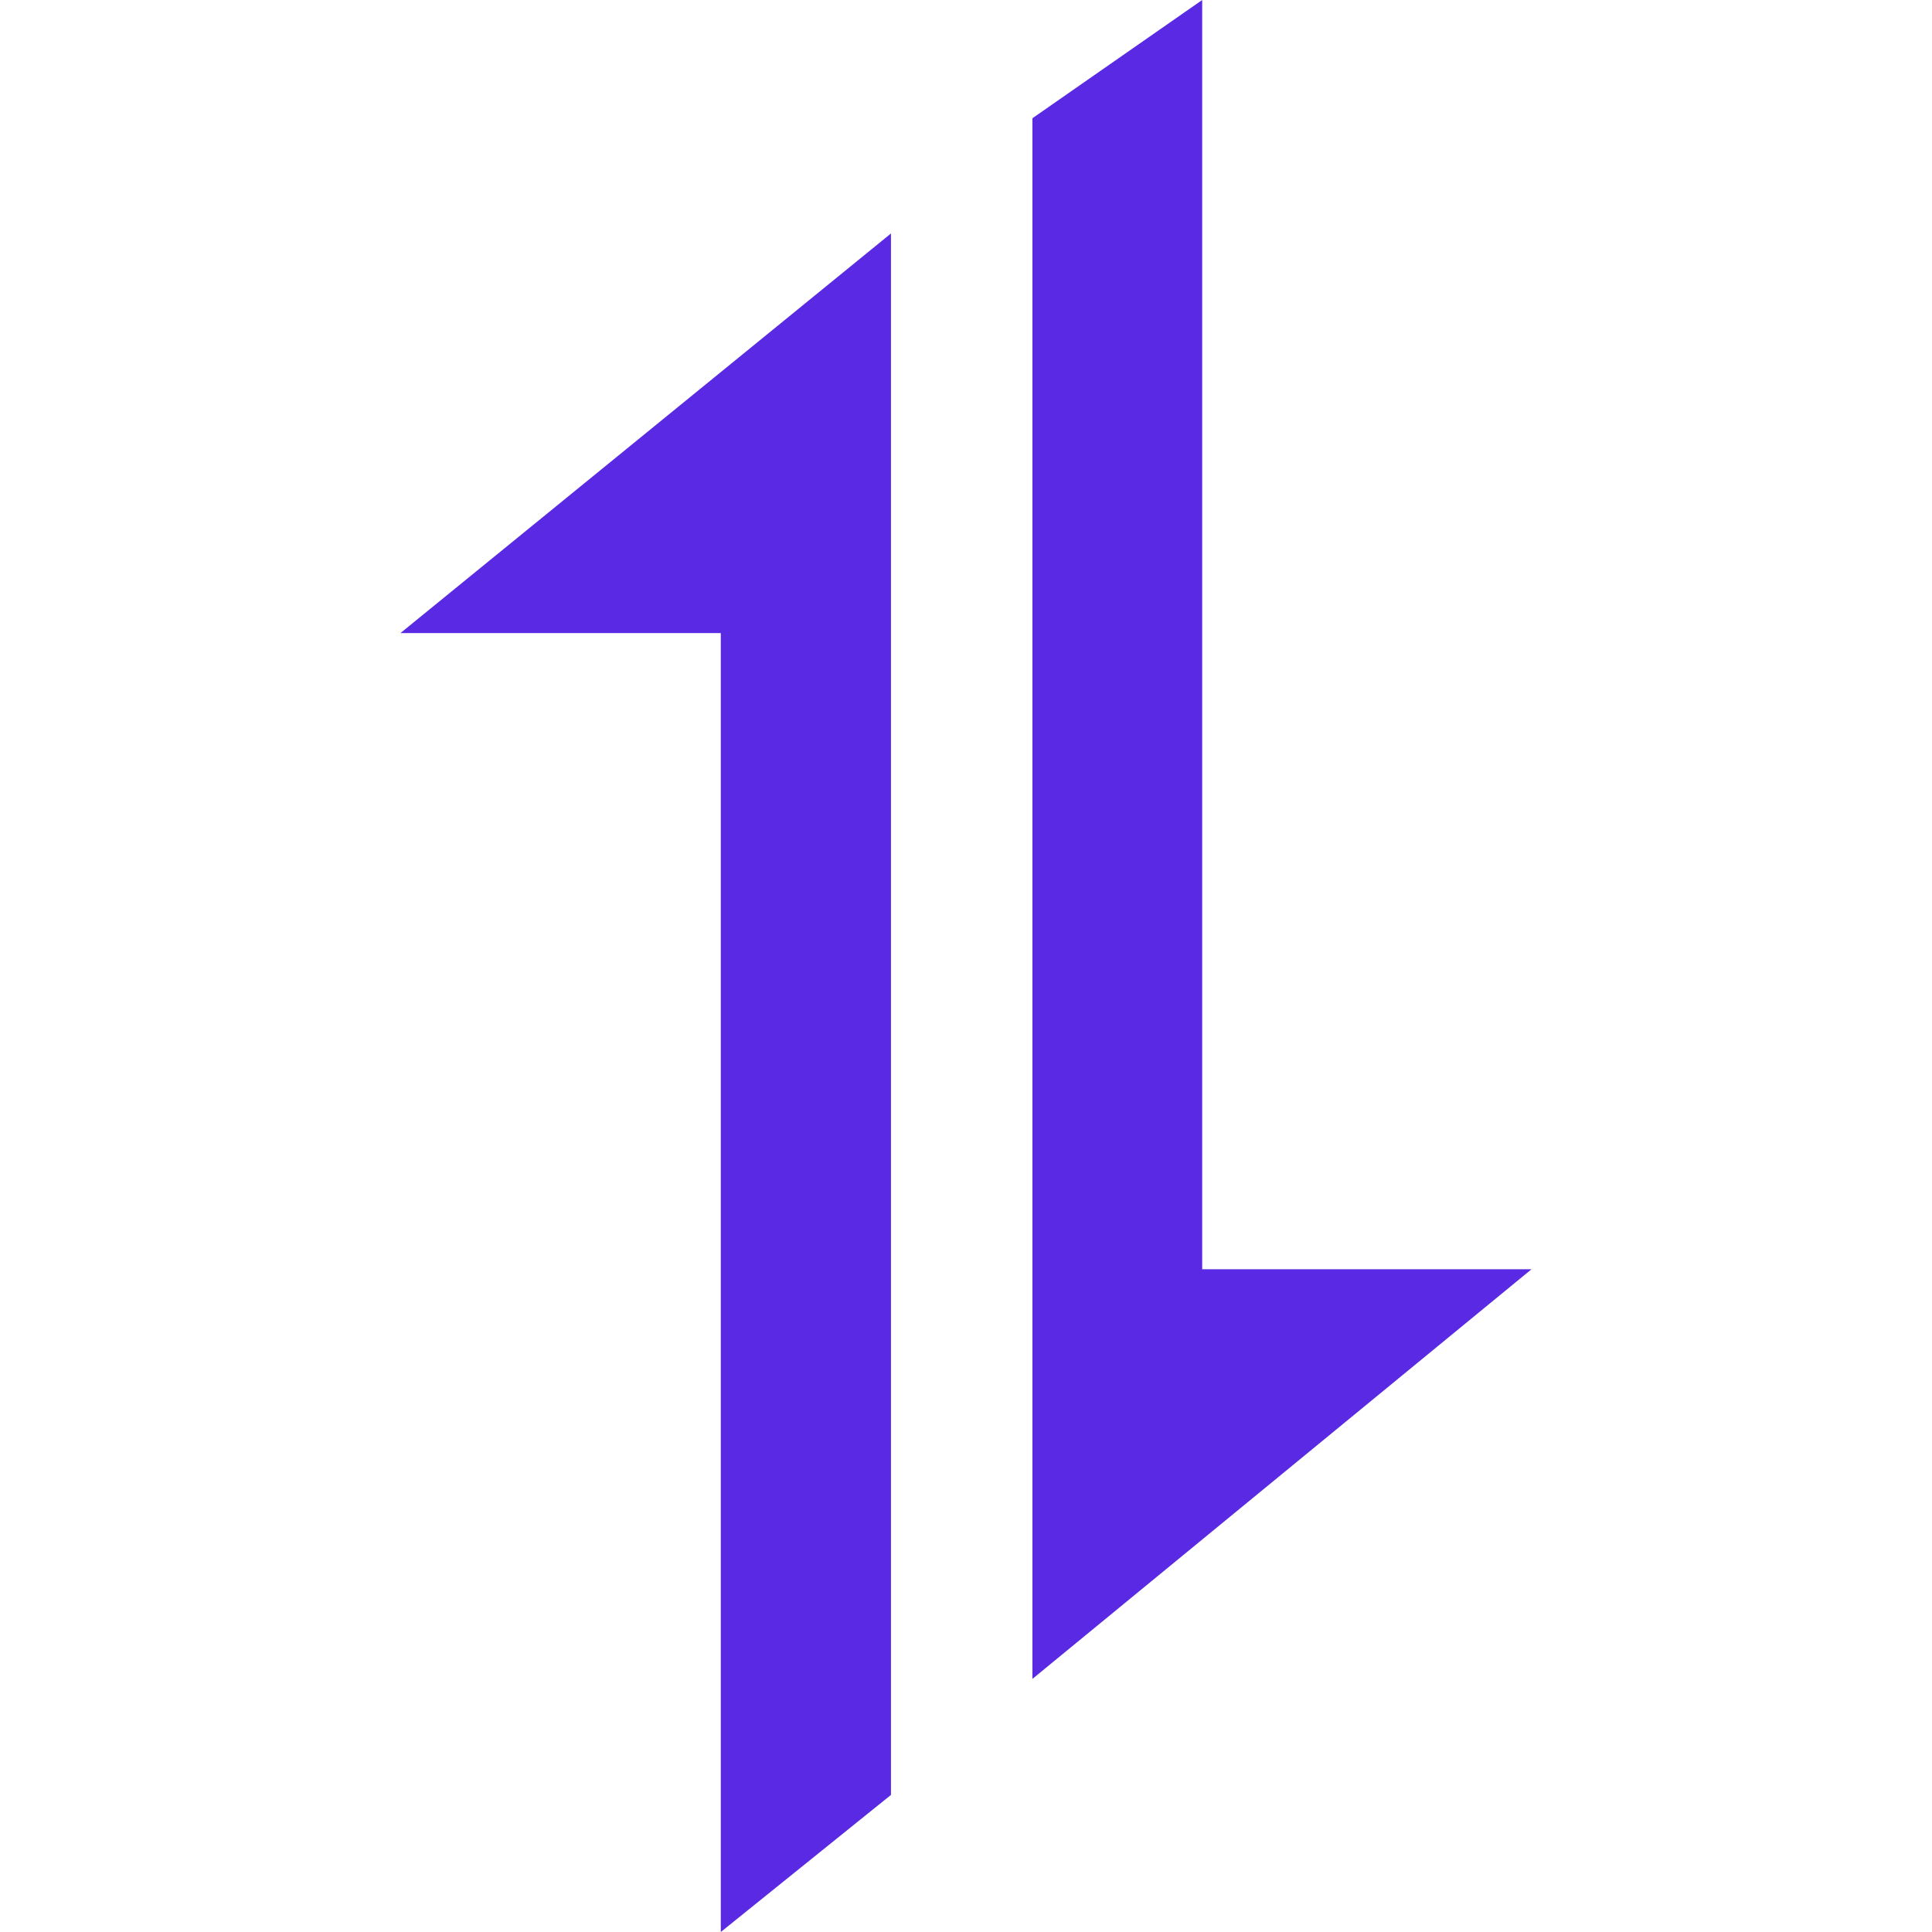
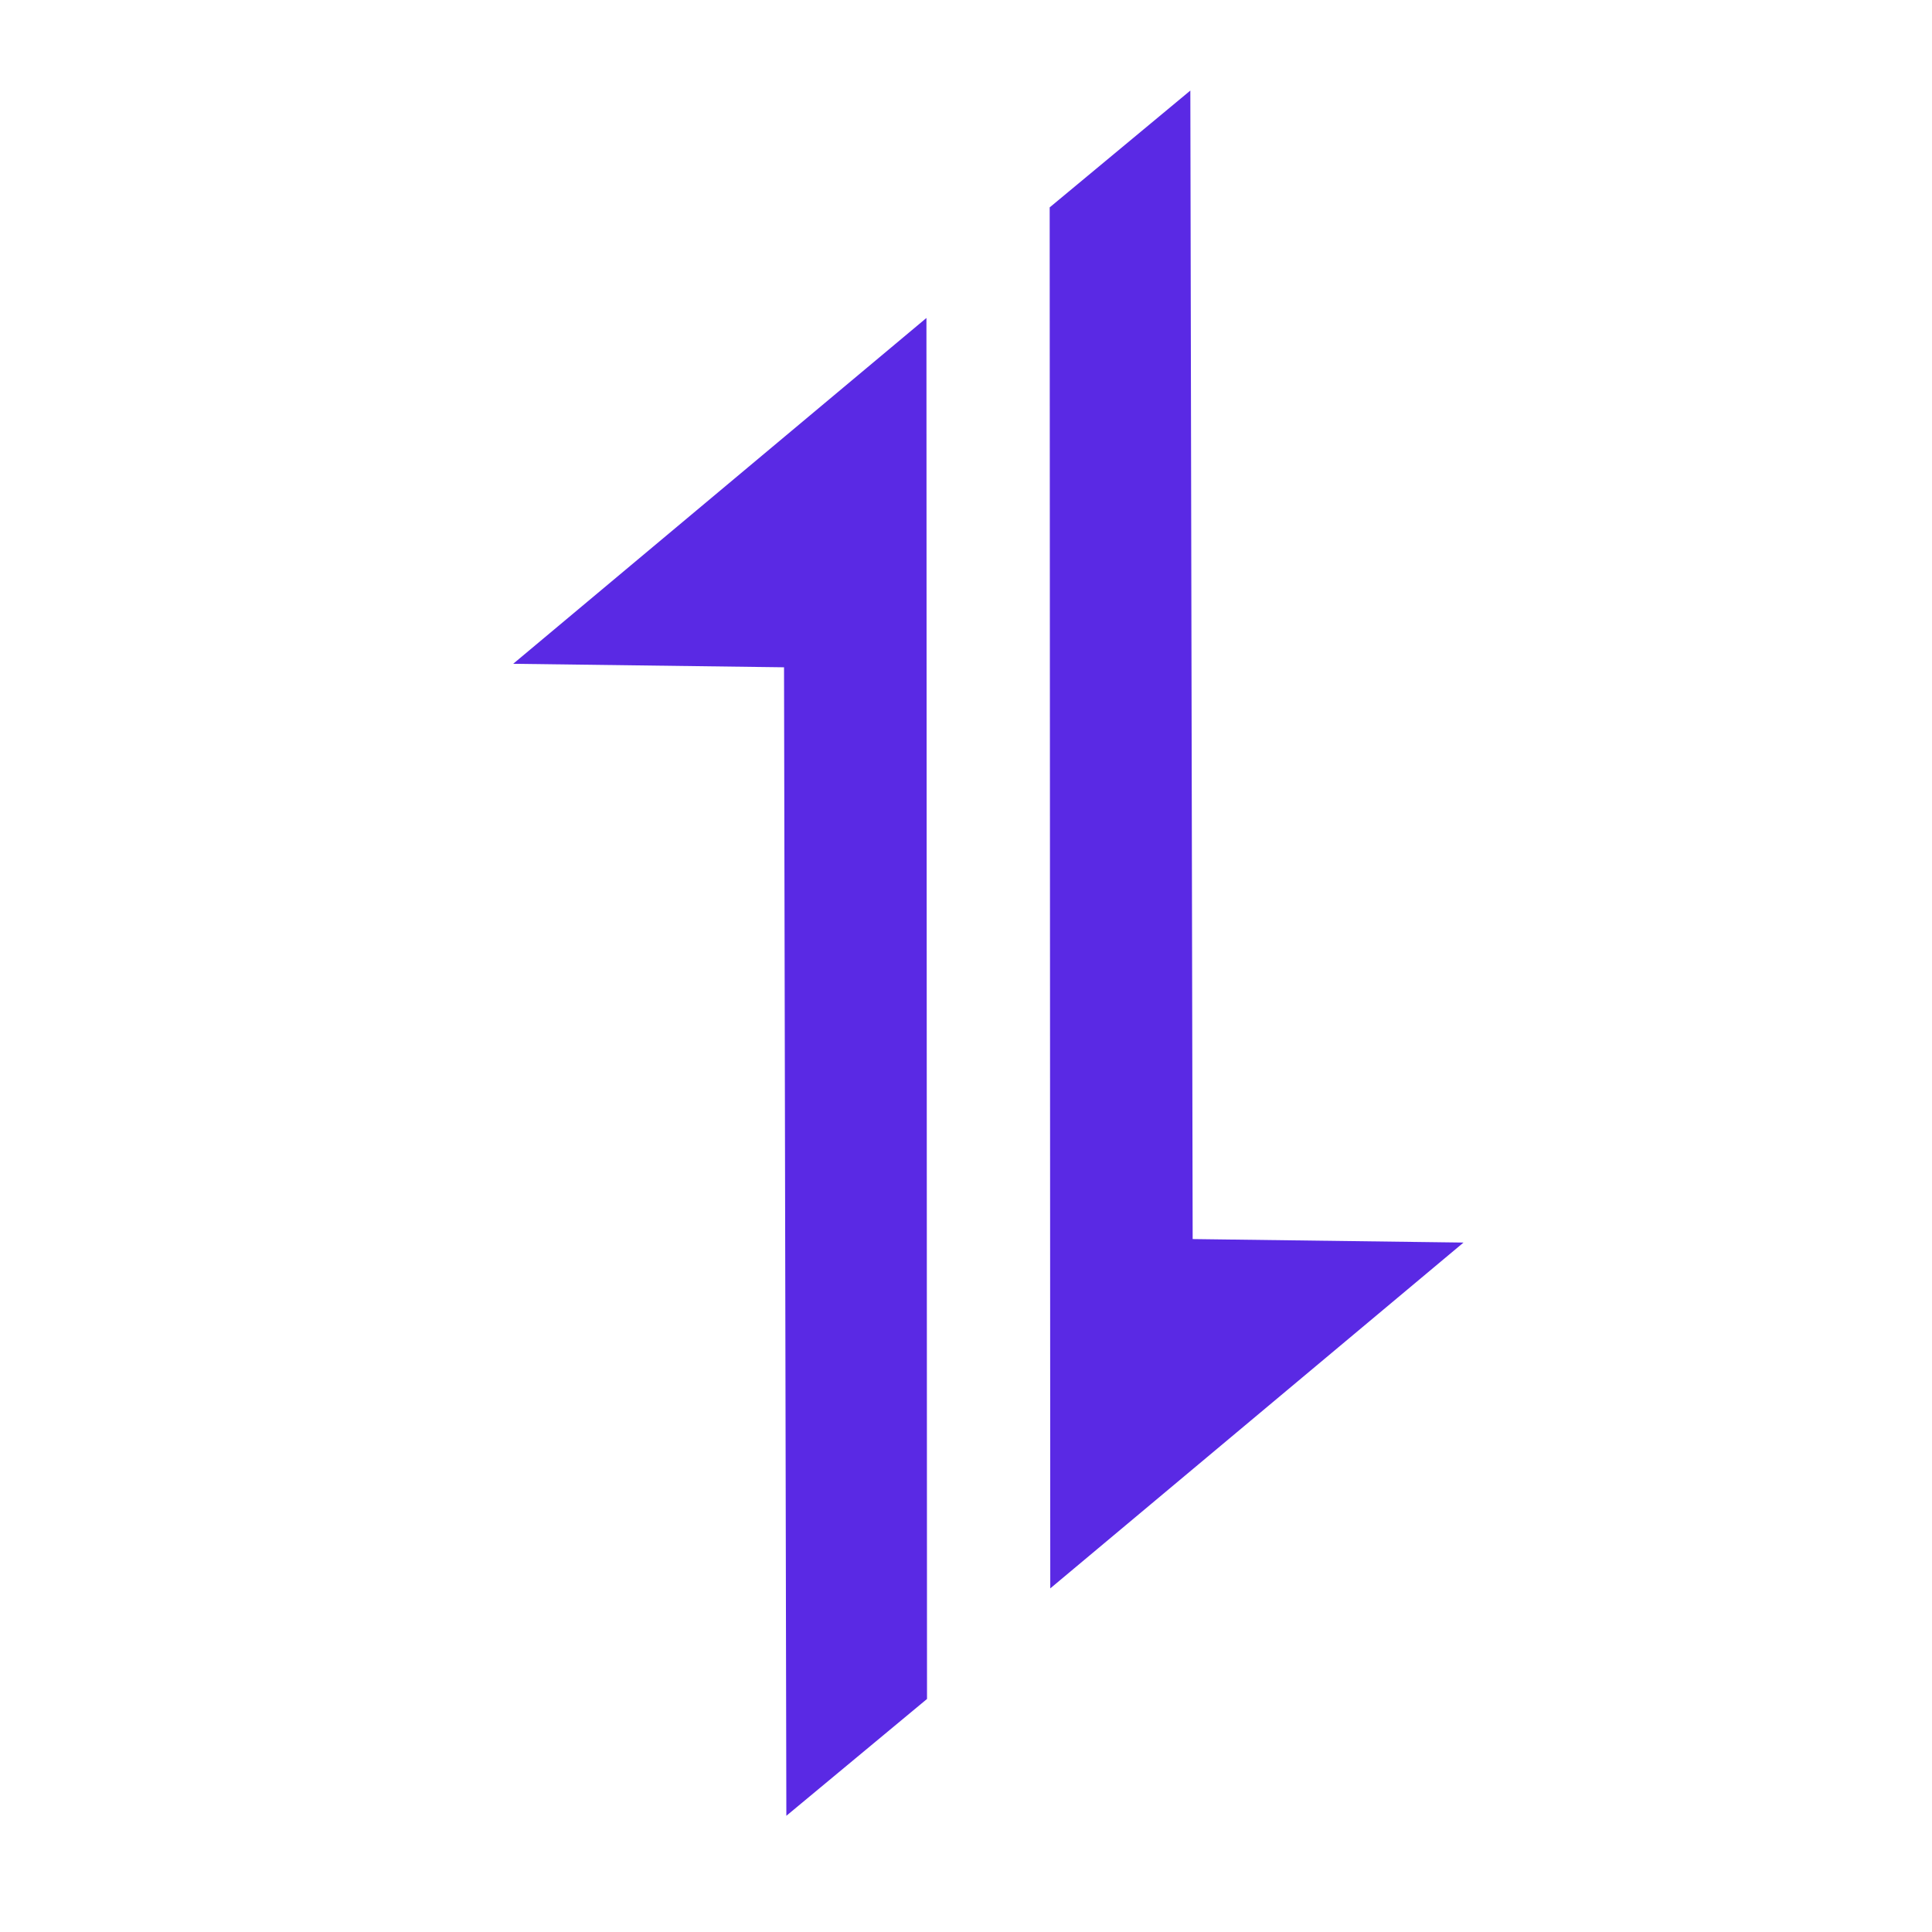
- <svg xmlns="http://www.w3.org/2000/svg" fill="#5A29E4" role="img" viewBox="0 0 24 24">
-   <path d="M11.068 2.9V22.297l-2.114 1.703V7.864H4.975l6.093-4.964zM14.934 0v15.767H19.025l-6.2 5.089V1.469L14.934 0z" />
+ <svg xmlns="http://www.w3.org/2000/svg" viewBox="0 0 128 128">
+   <path fill="#5a29e4" d="m 34,43.978 27.379,-22.912 0.038,91.495 -9.319,7.74 -0.154,-76.091 z" />
+   <path fill="#5a29e4" d="M 96.962,82.323 69.583,105.235 69.544,13.74 78.863,6 l 0.154,76.091 z" />
</svg>
